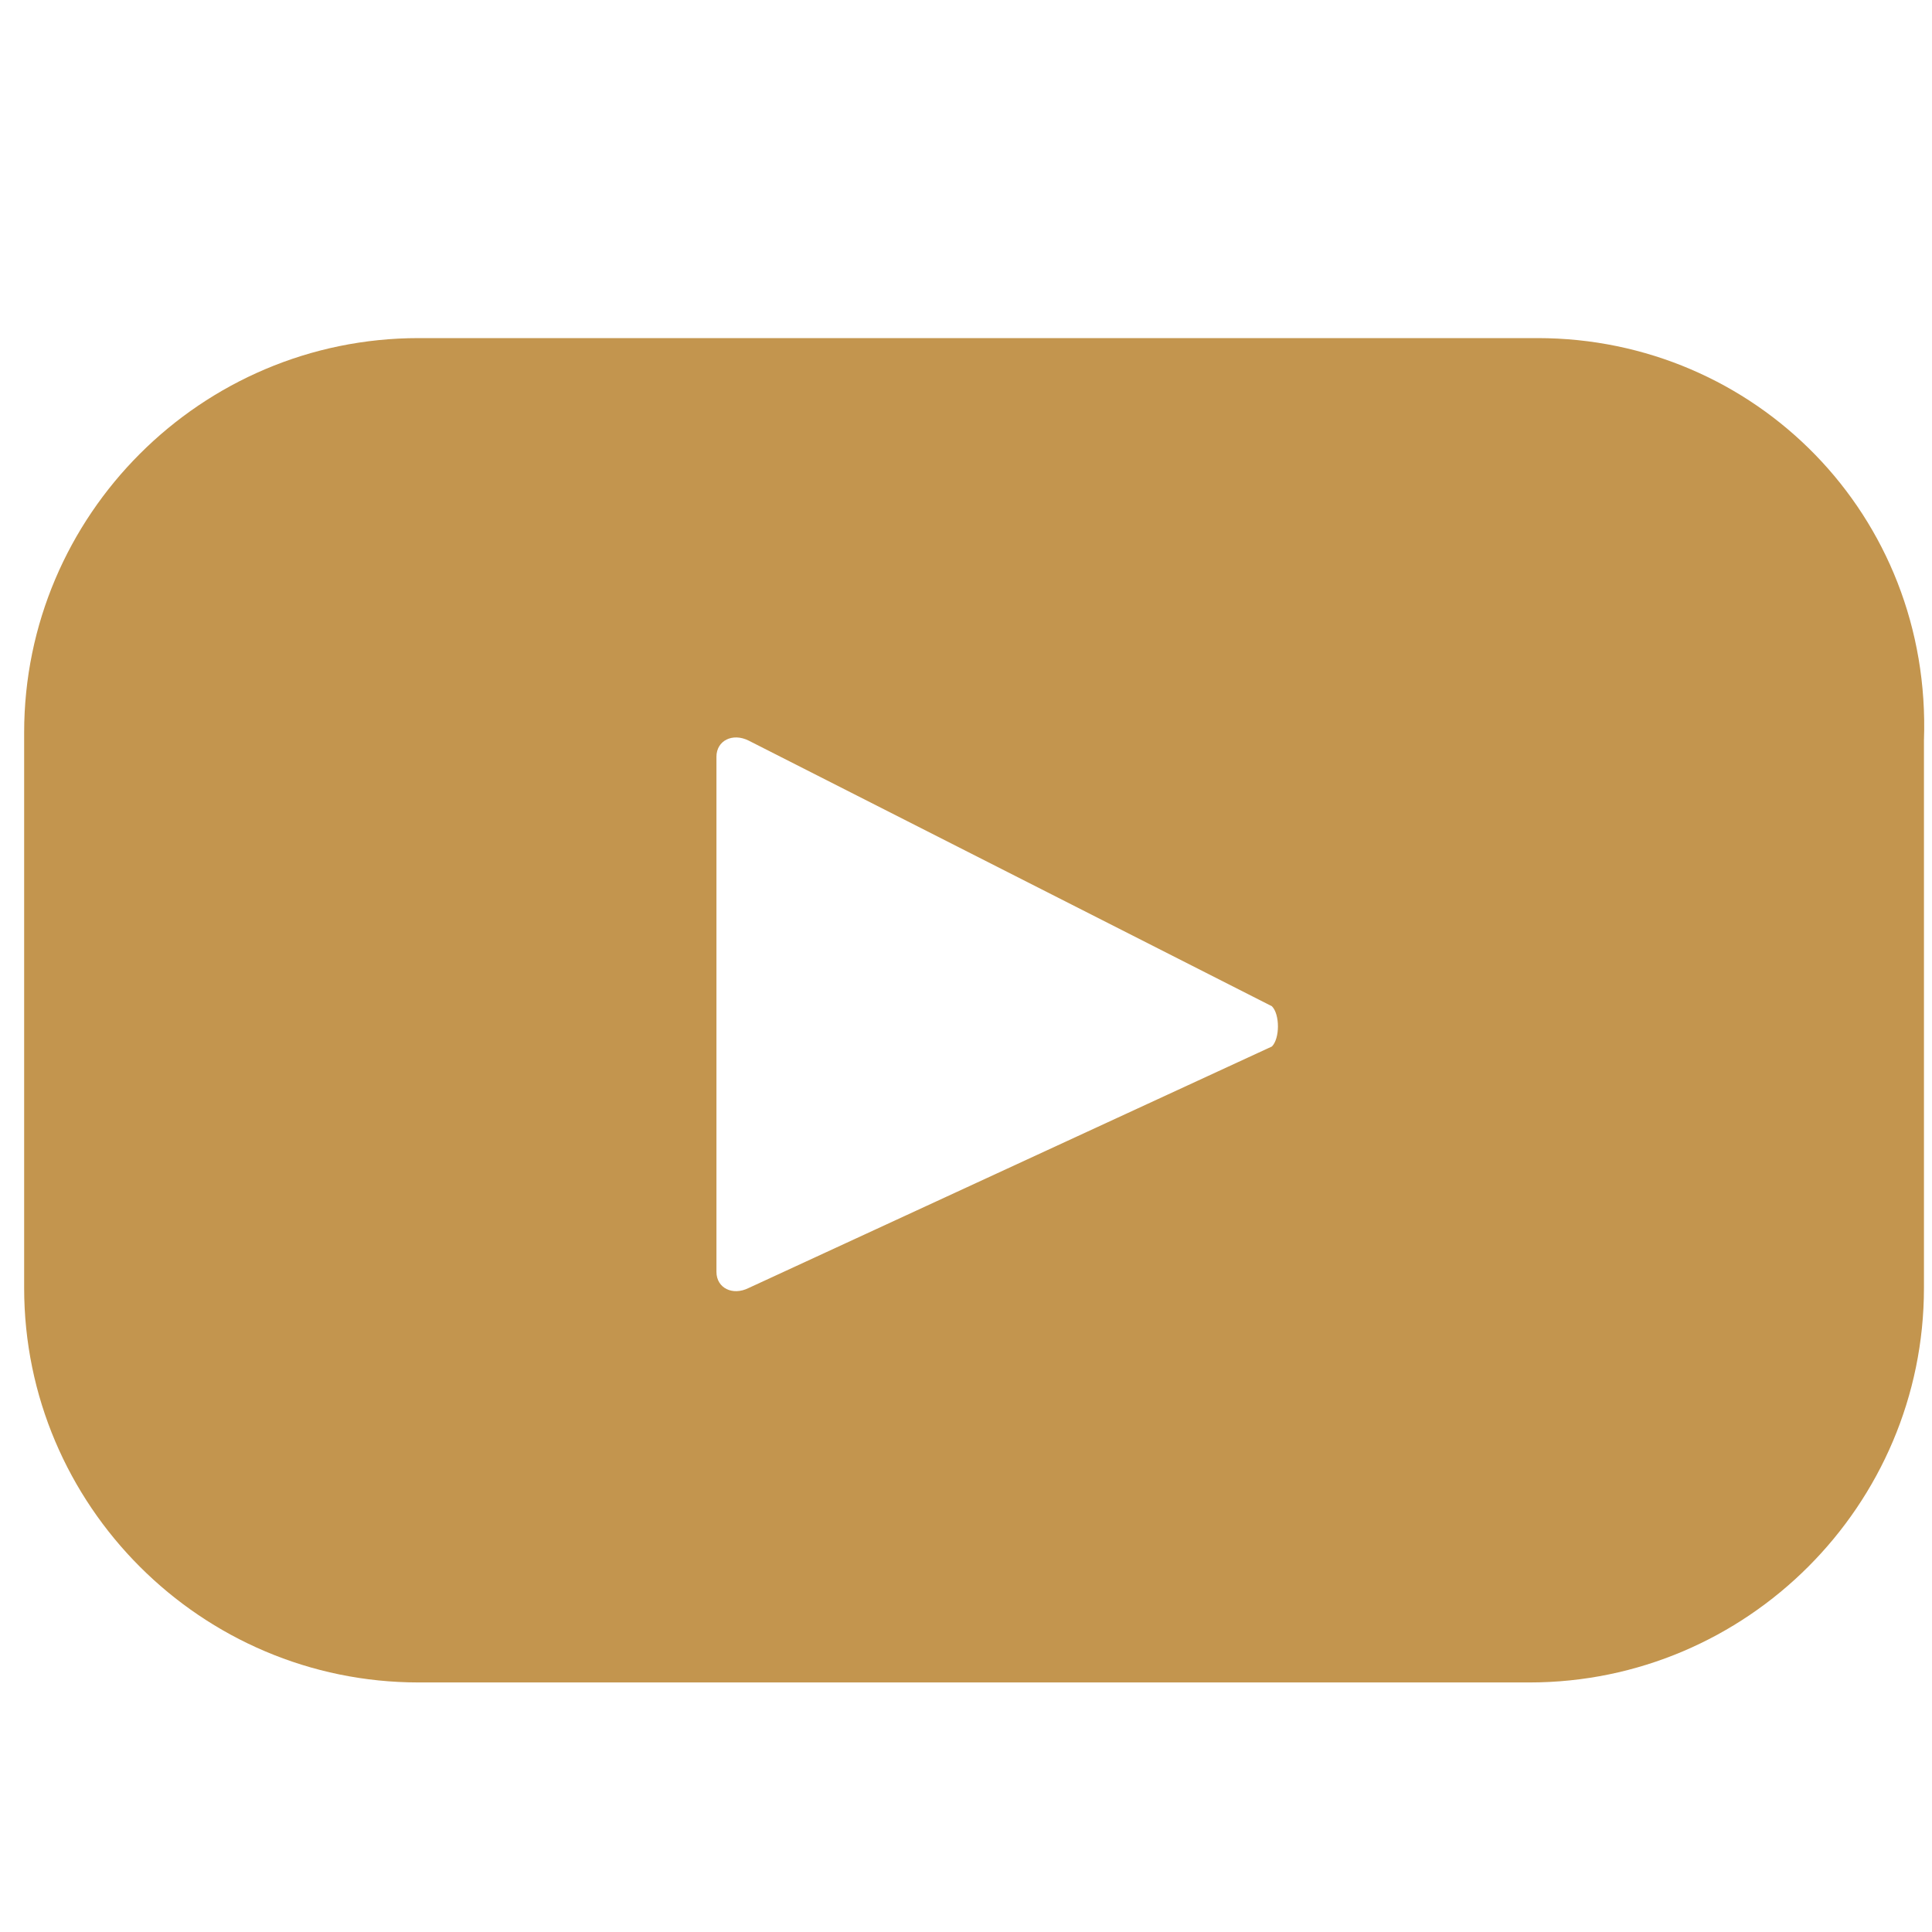
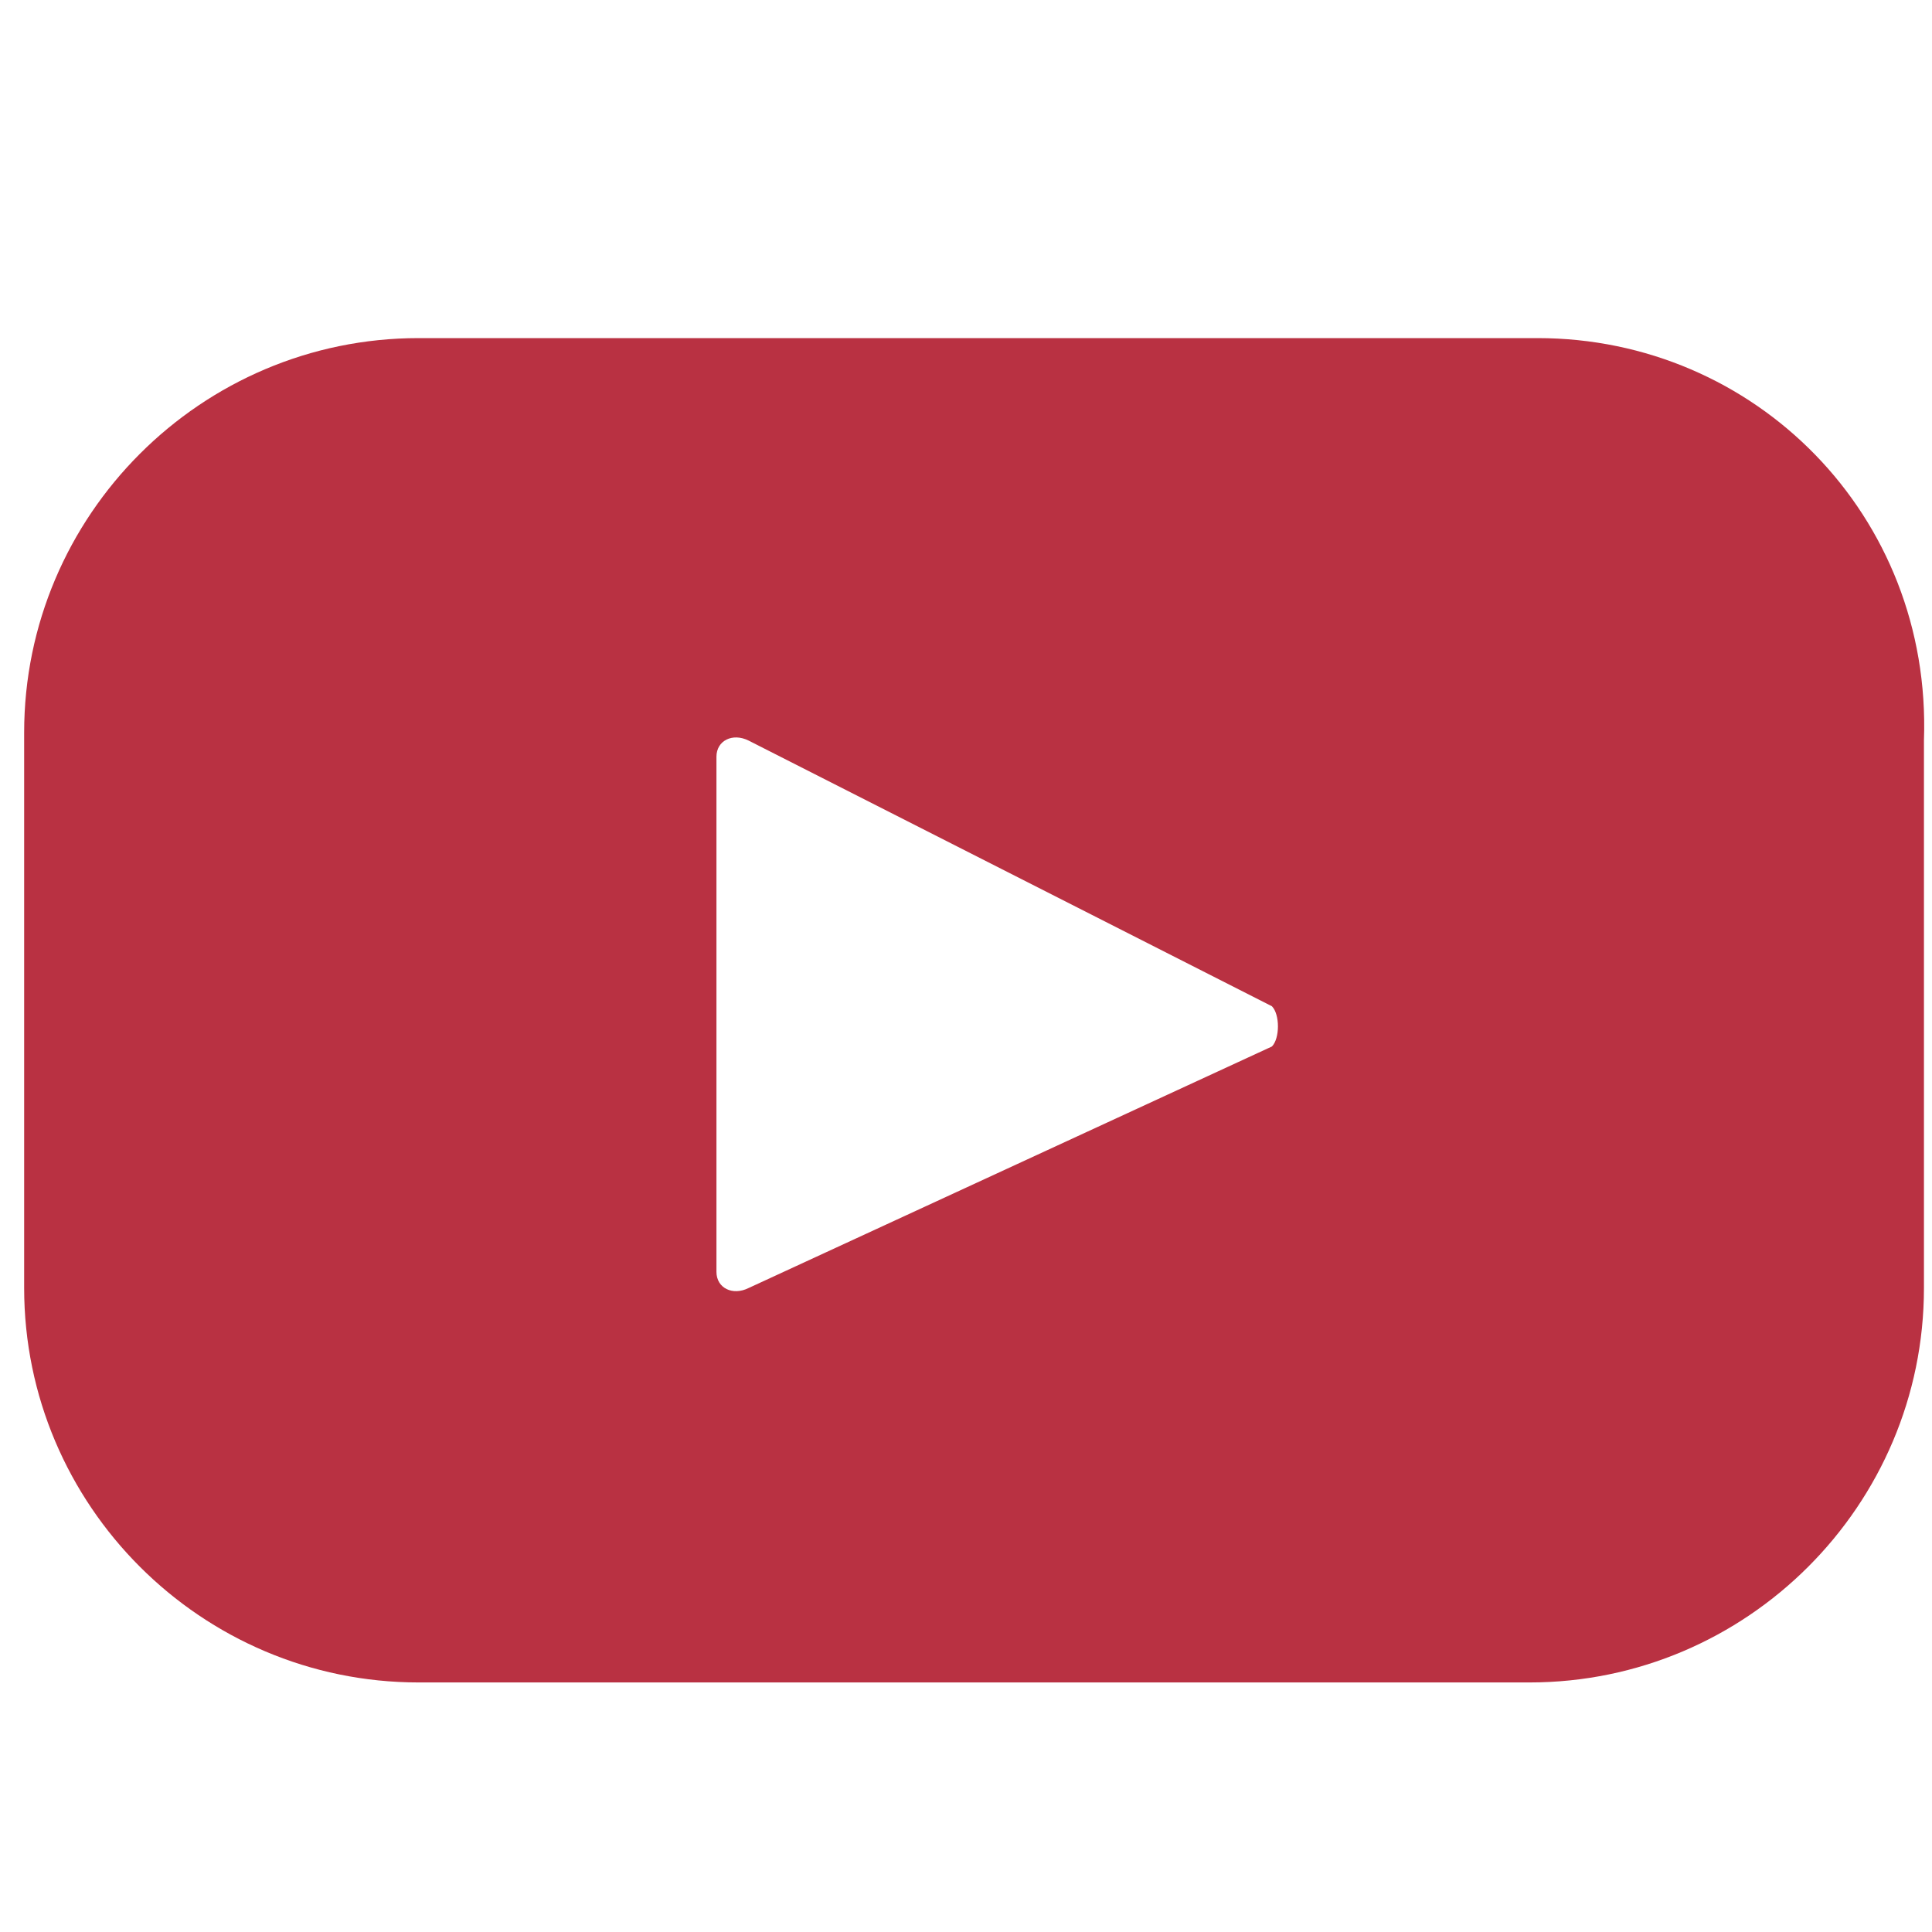
<svg xmlns="http://www.w3.org/2000/svg" viewBox="0 0 24 24">
-   <path d="M19.1 4.2H5.2C2.5 4.2.3 6.4.3 9.1V16c0 2.7 2.2 4.9 4.9 4.9H19c2.7 0 4.9-2.2 4.9-4.9V9.2c.1-2.8-2.1-5-4.8-5zM15.8 13l-6.5 3c-.2.1-.4 0-.4-.2V9.4c0-.2.2-.3.4-.2l6.5 3.3c.1.1.1.4 0 .5z" fill="#c3954e" />
+   <path d="M19.1 4.2H5.2C2.5 4.2.3 6.4.3 9.1V16c0 2.7 2.2 4.9 4.9 4.9H19c2.7 0 4.9-2.2 4.9-4.9V9.2c.1-2.8-2.1-5-4.8-5zM15.8 13l-6.5 3c-.2.1-.4 0-.4-.2V9.4c0-.2.2-.3.4-.2l6.5 3.3c.1.1.1.4 0 .5z" fill="#b93142" />
</svg>
